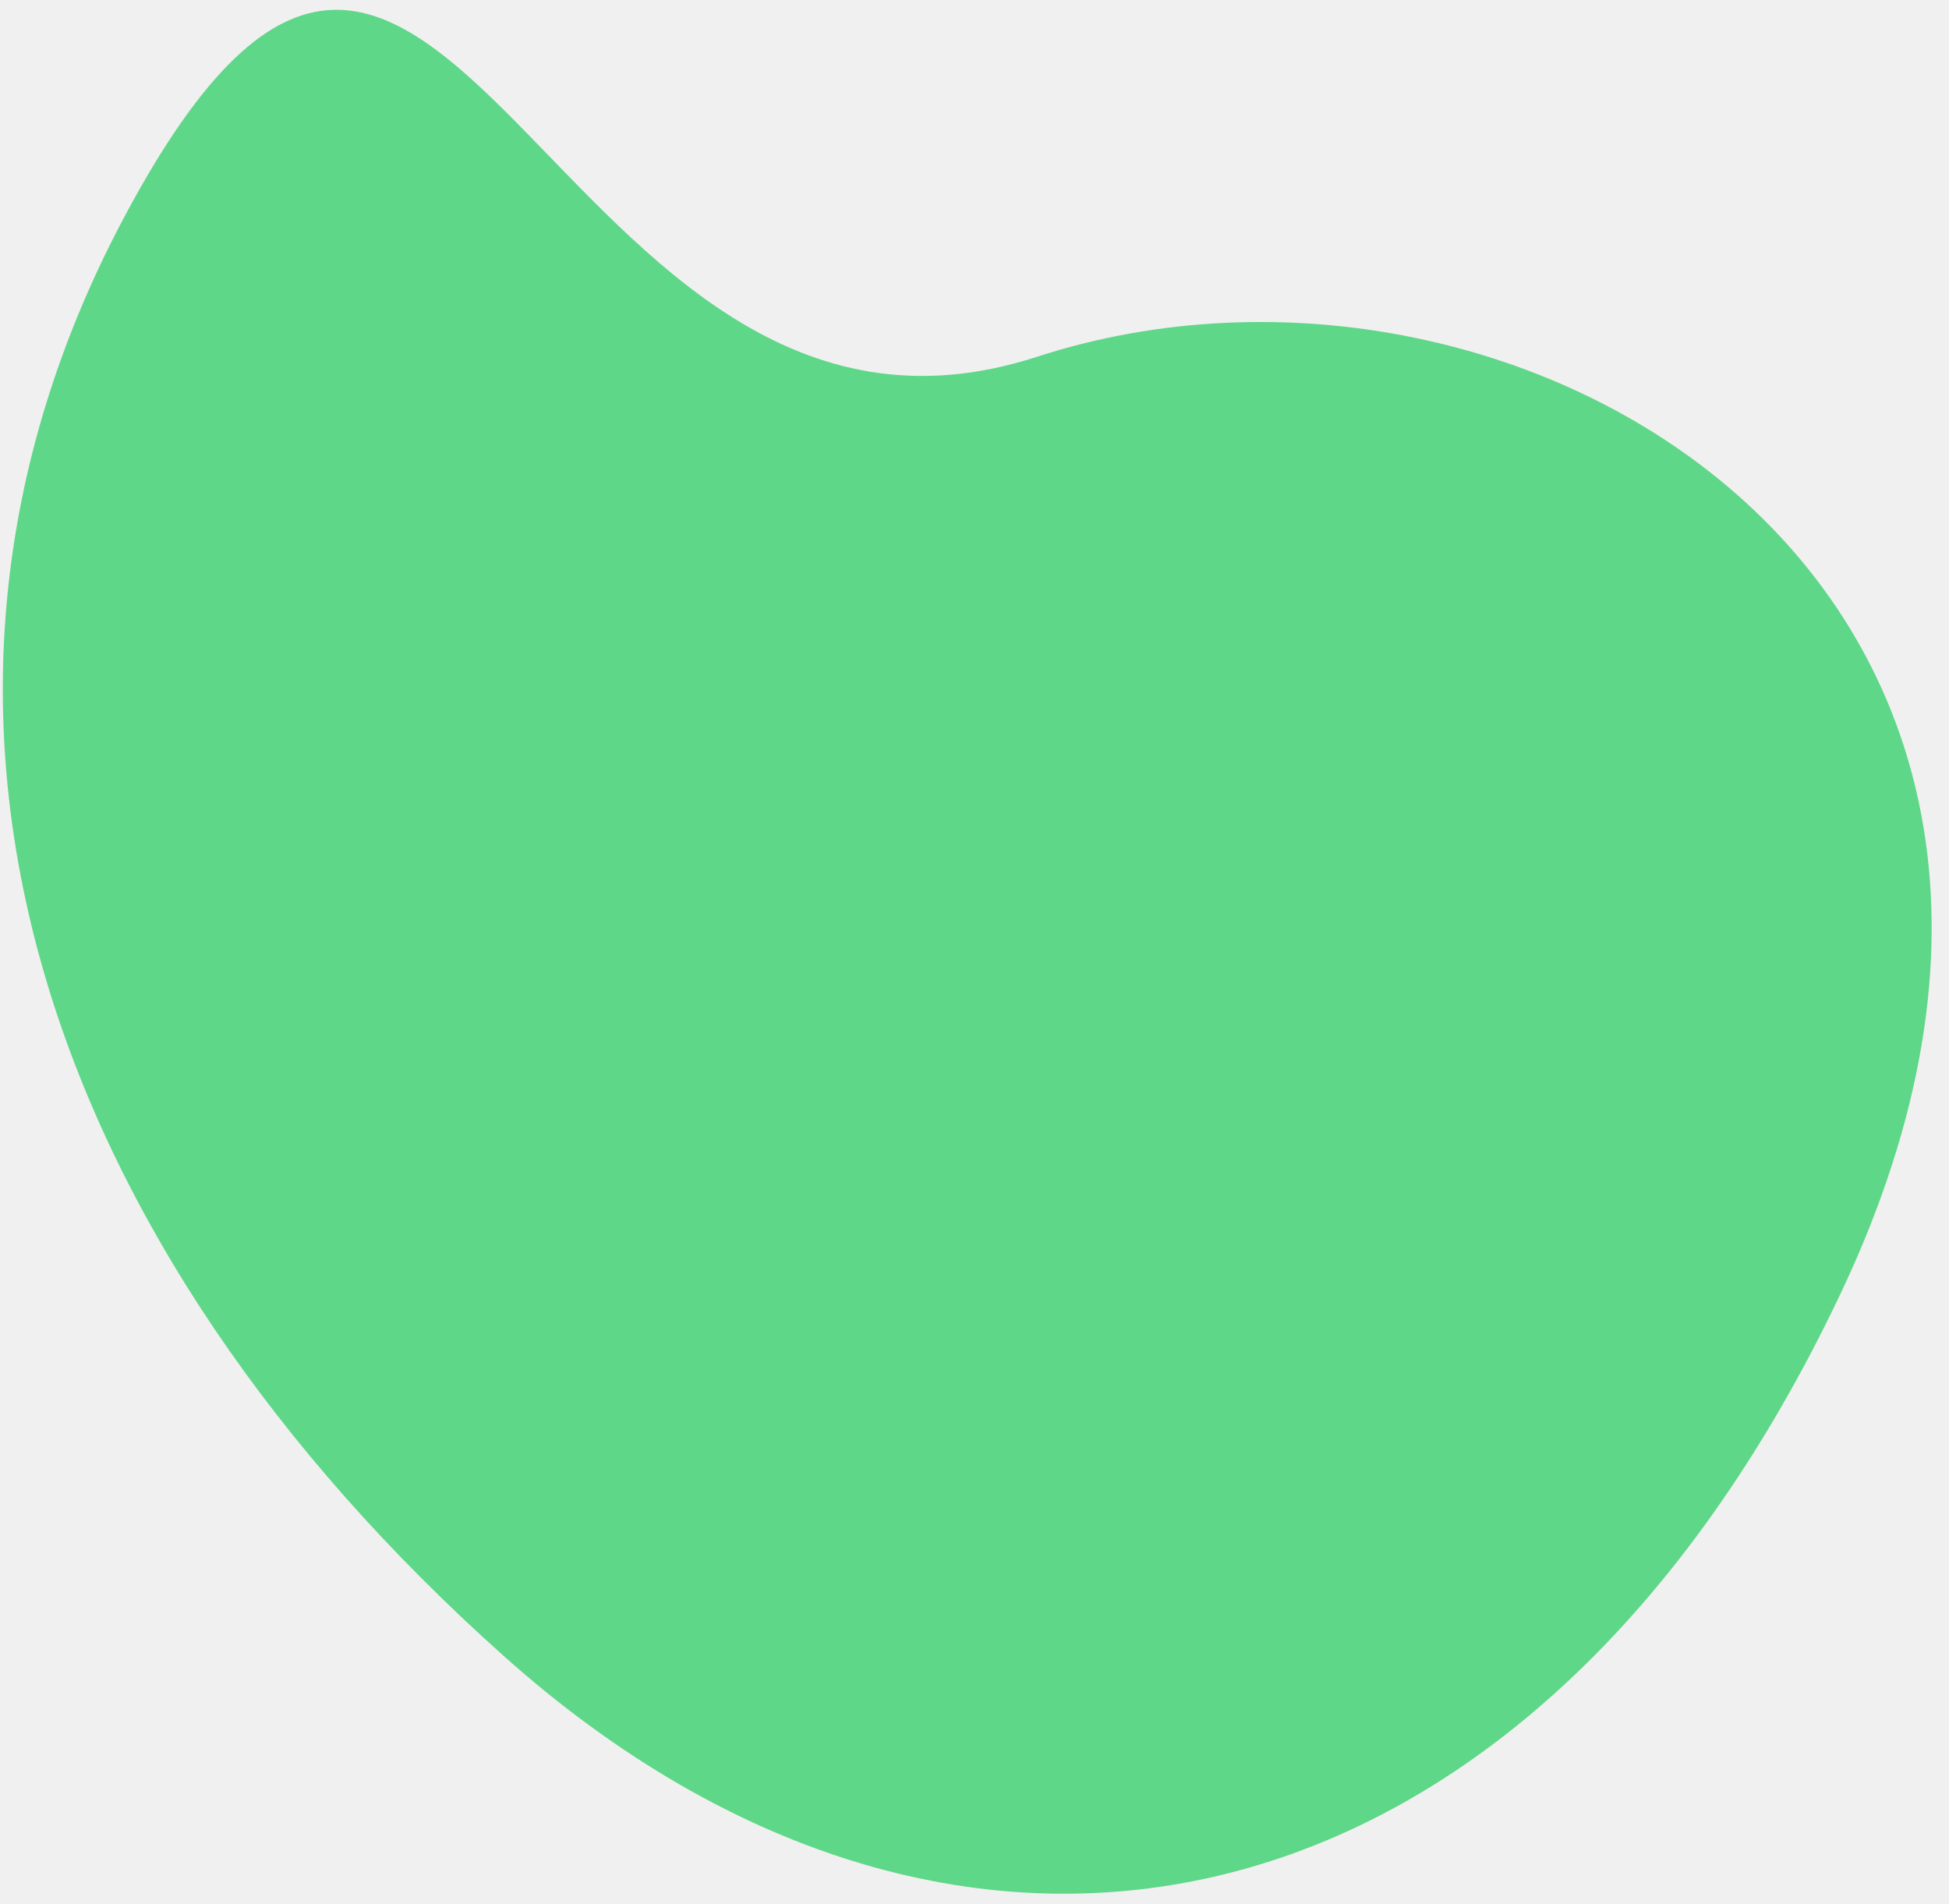
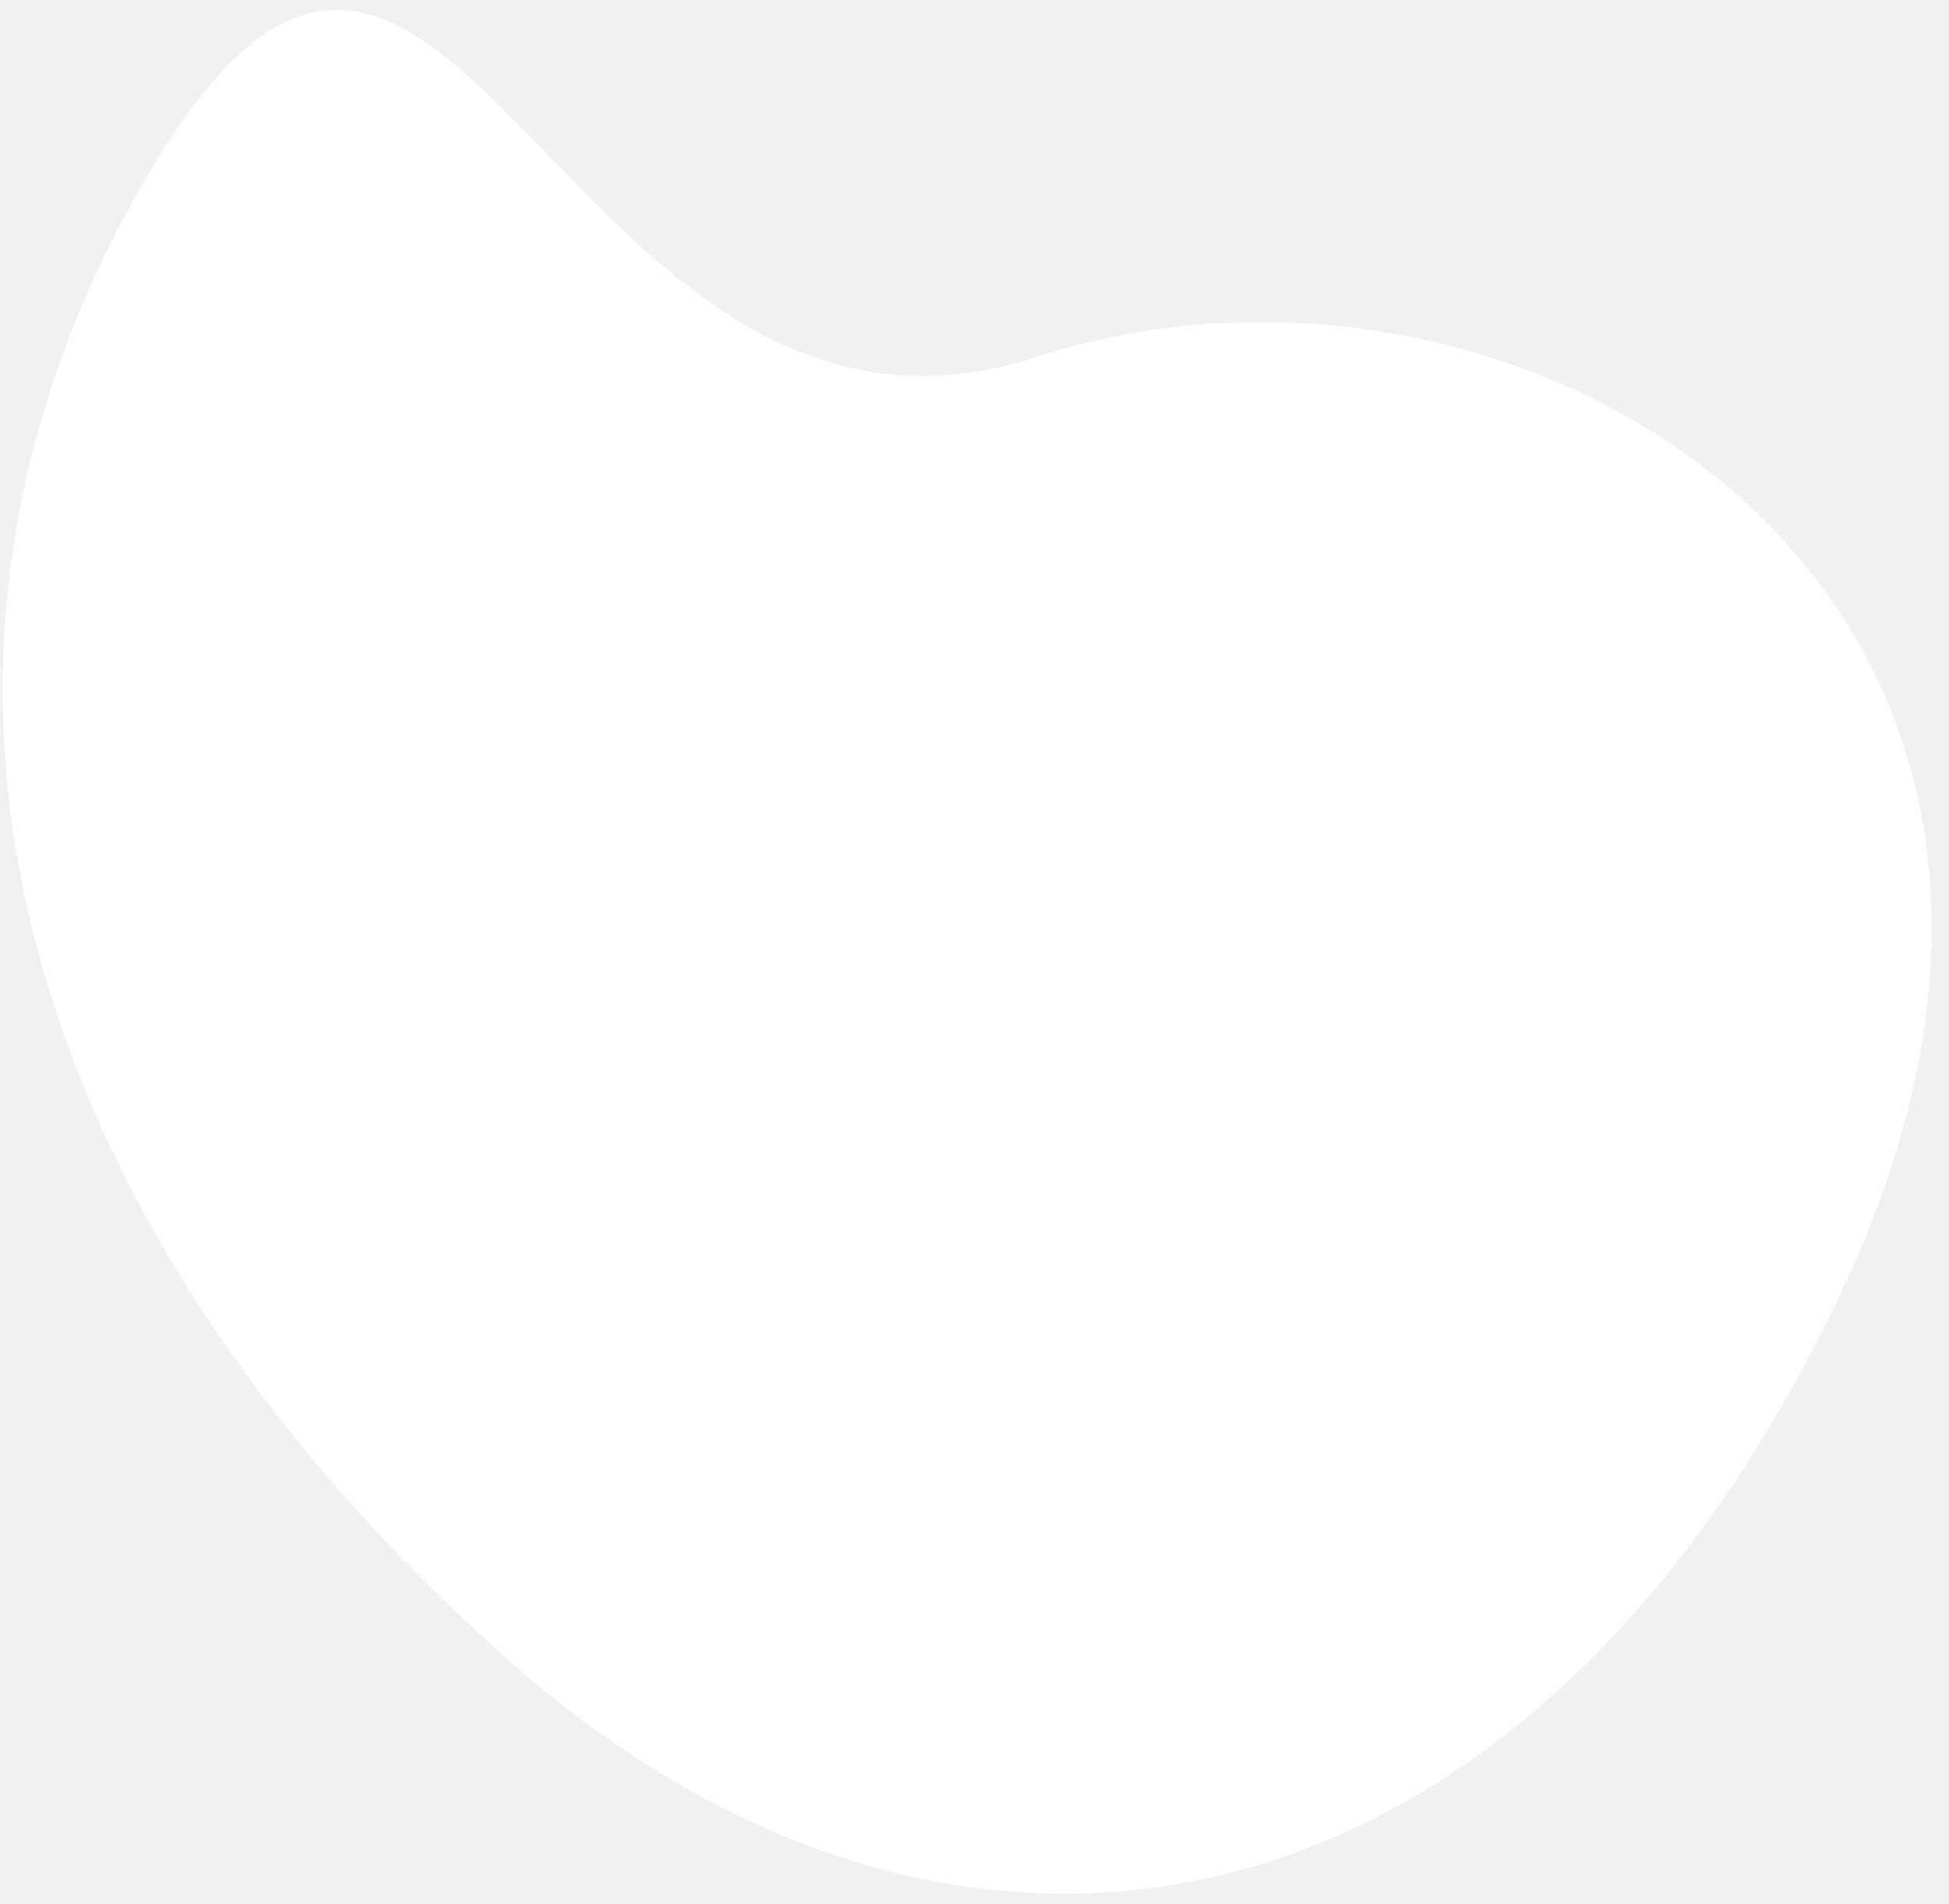
<svg xmlns="http://www.w3.org/2000/svg" width="86" height="84" viewBox="0 0 86 84" fill="none">
-   <path fill-rule="evenodd" clip-rule="evenodd" d="M22.212 73.049C2.05 55.024 -6.199 31.531 5.476 9.588C19.471 -16.713 24.262 22.726 45.752 15.743C67.242 8.759 95.874 26.117 81.229 57.046C67.519 85.999 42.375 91.074 22.212 73.049Z" fill="#5FD788" />
+   <path fill-rule="evenodd" clip-rule="evenodd" d="M22.212 73.049C2.05 55.024 -6.199 31.531 5.476 9.588C19.471 -16.713 24.262 22.726 45.752 15.743C67.242 8.759 95.874 26.117 81.229 57.046C67.519 85.999 42.375 91.074 22.212 73.049Z" fill="white" />
</svg>
